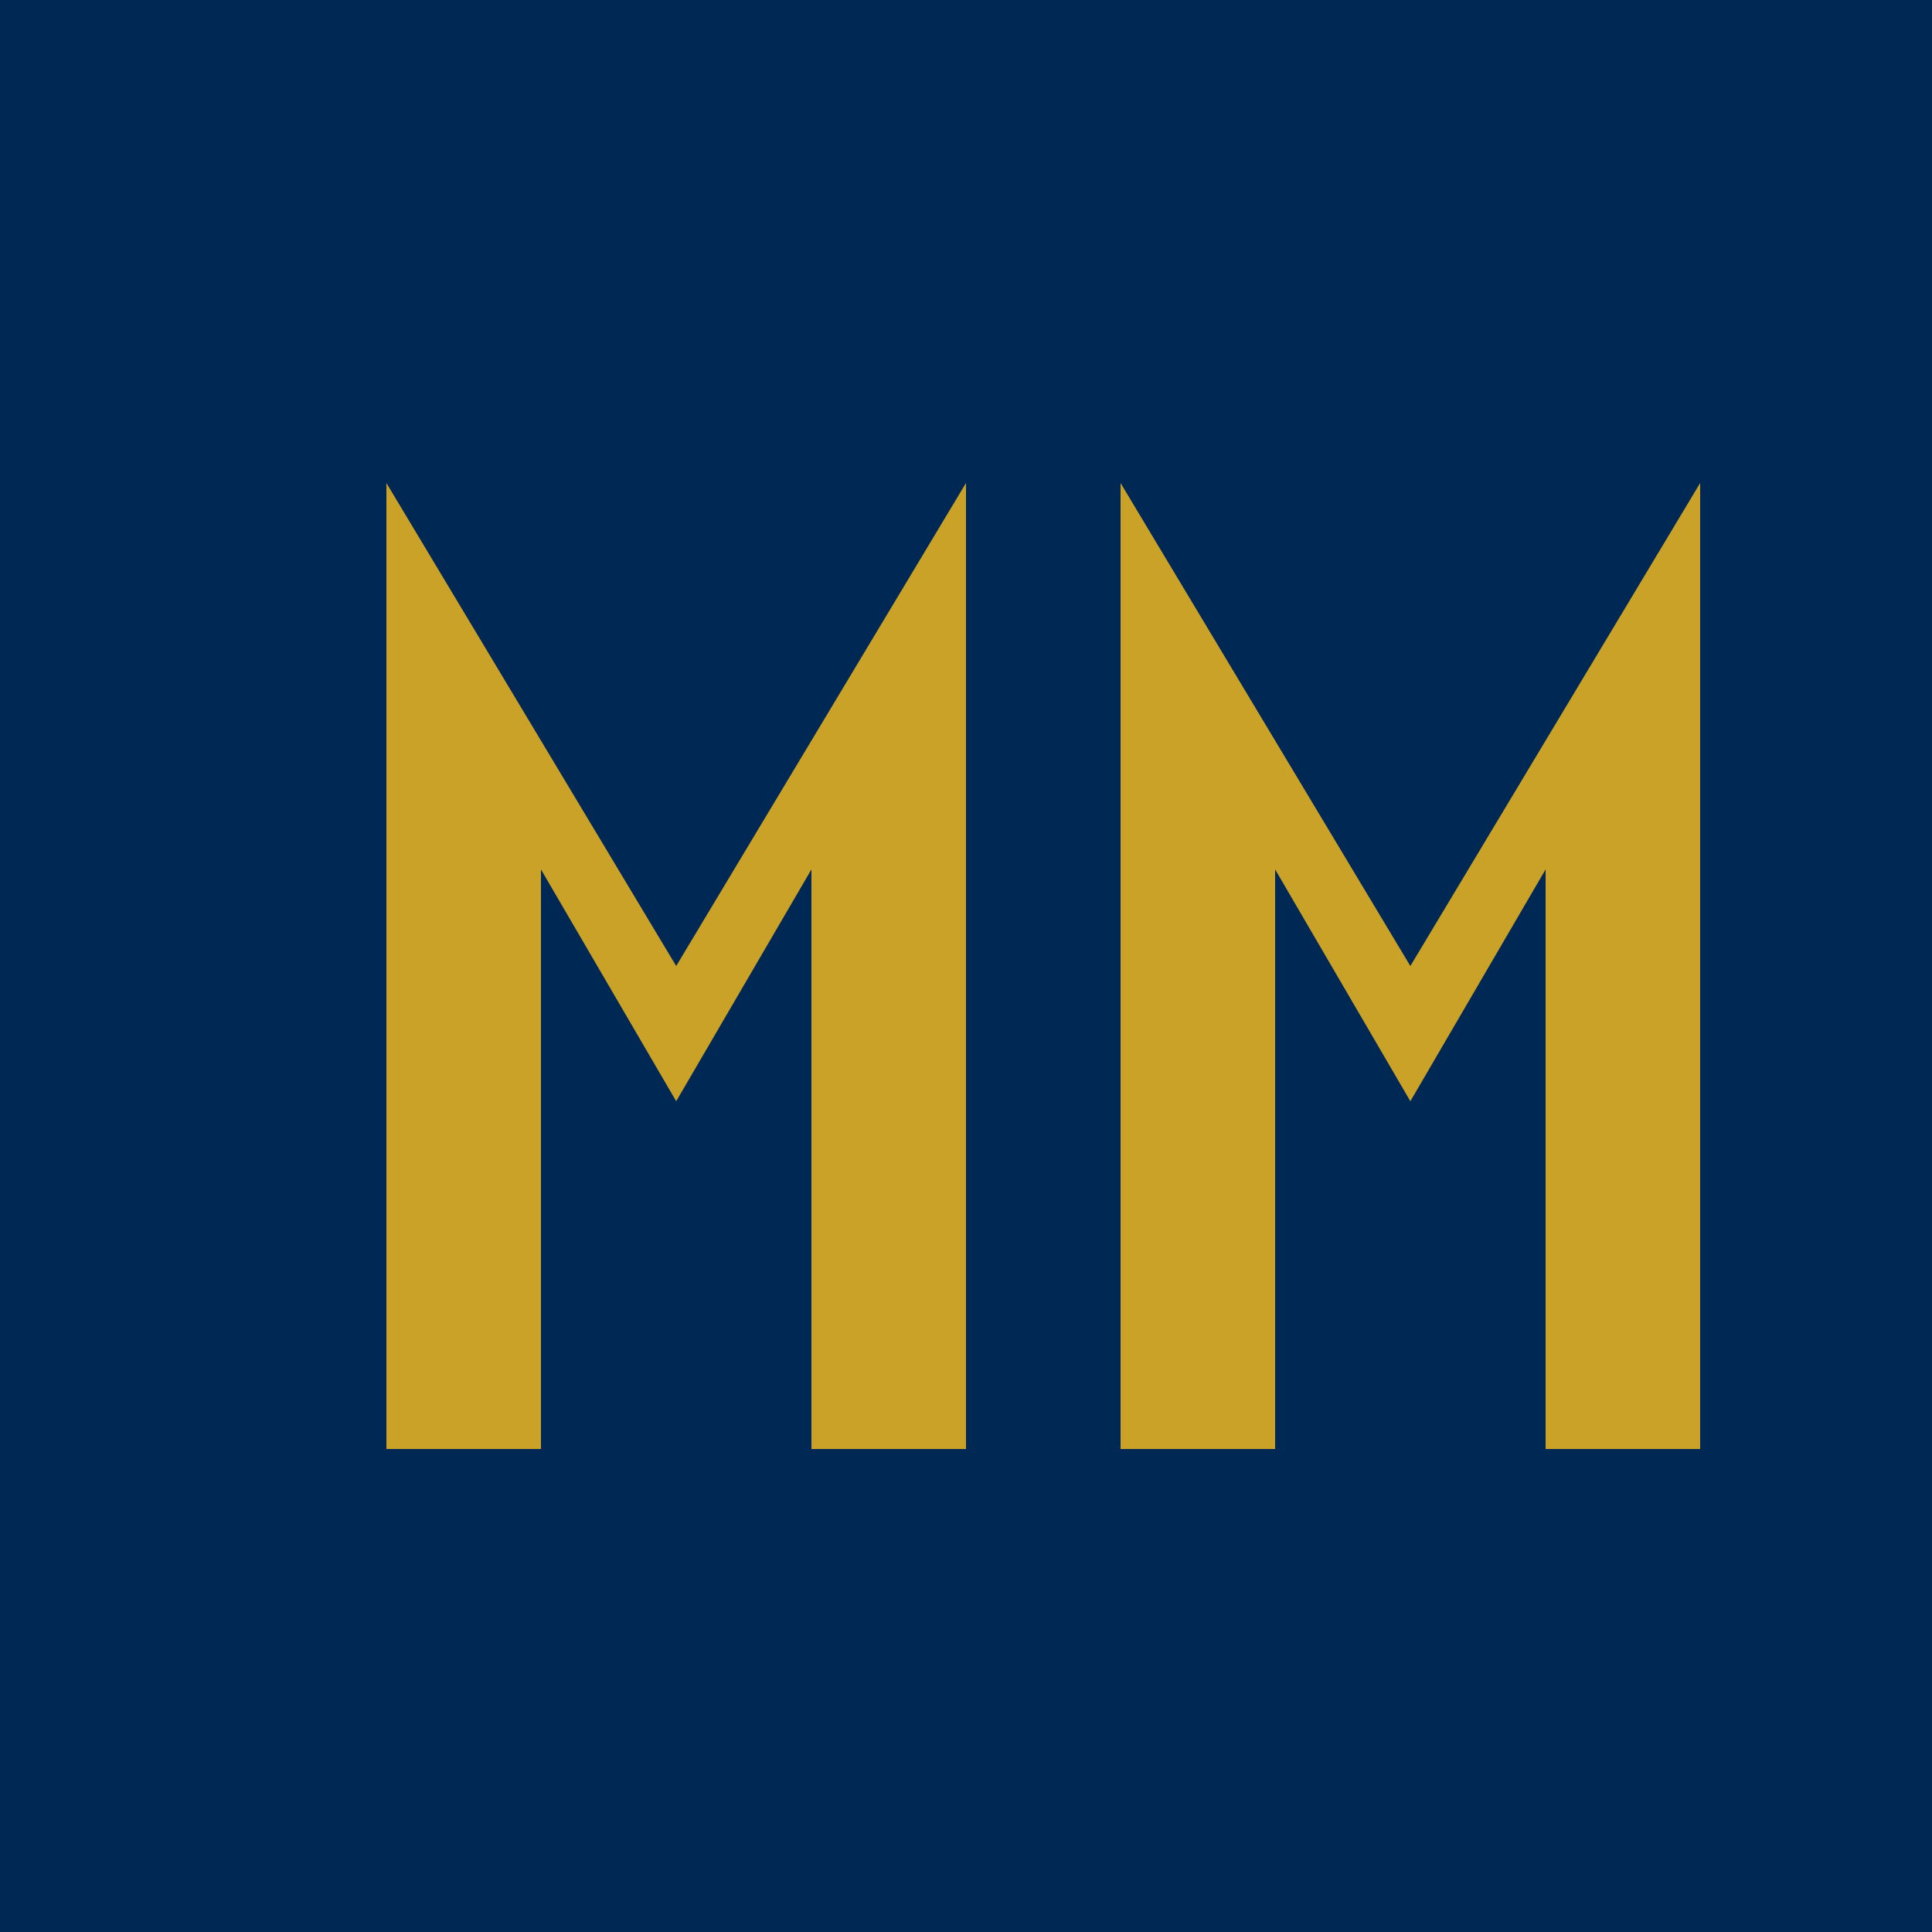
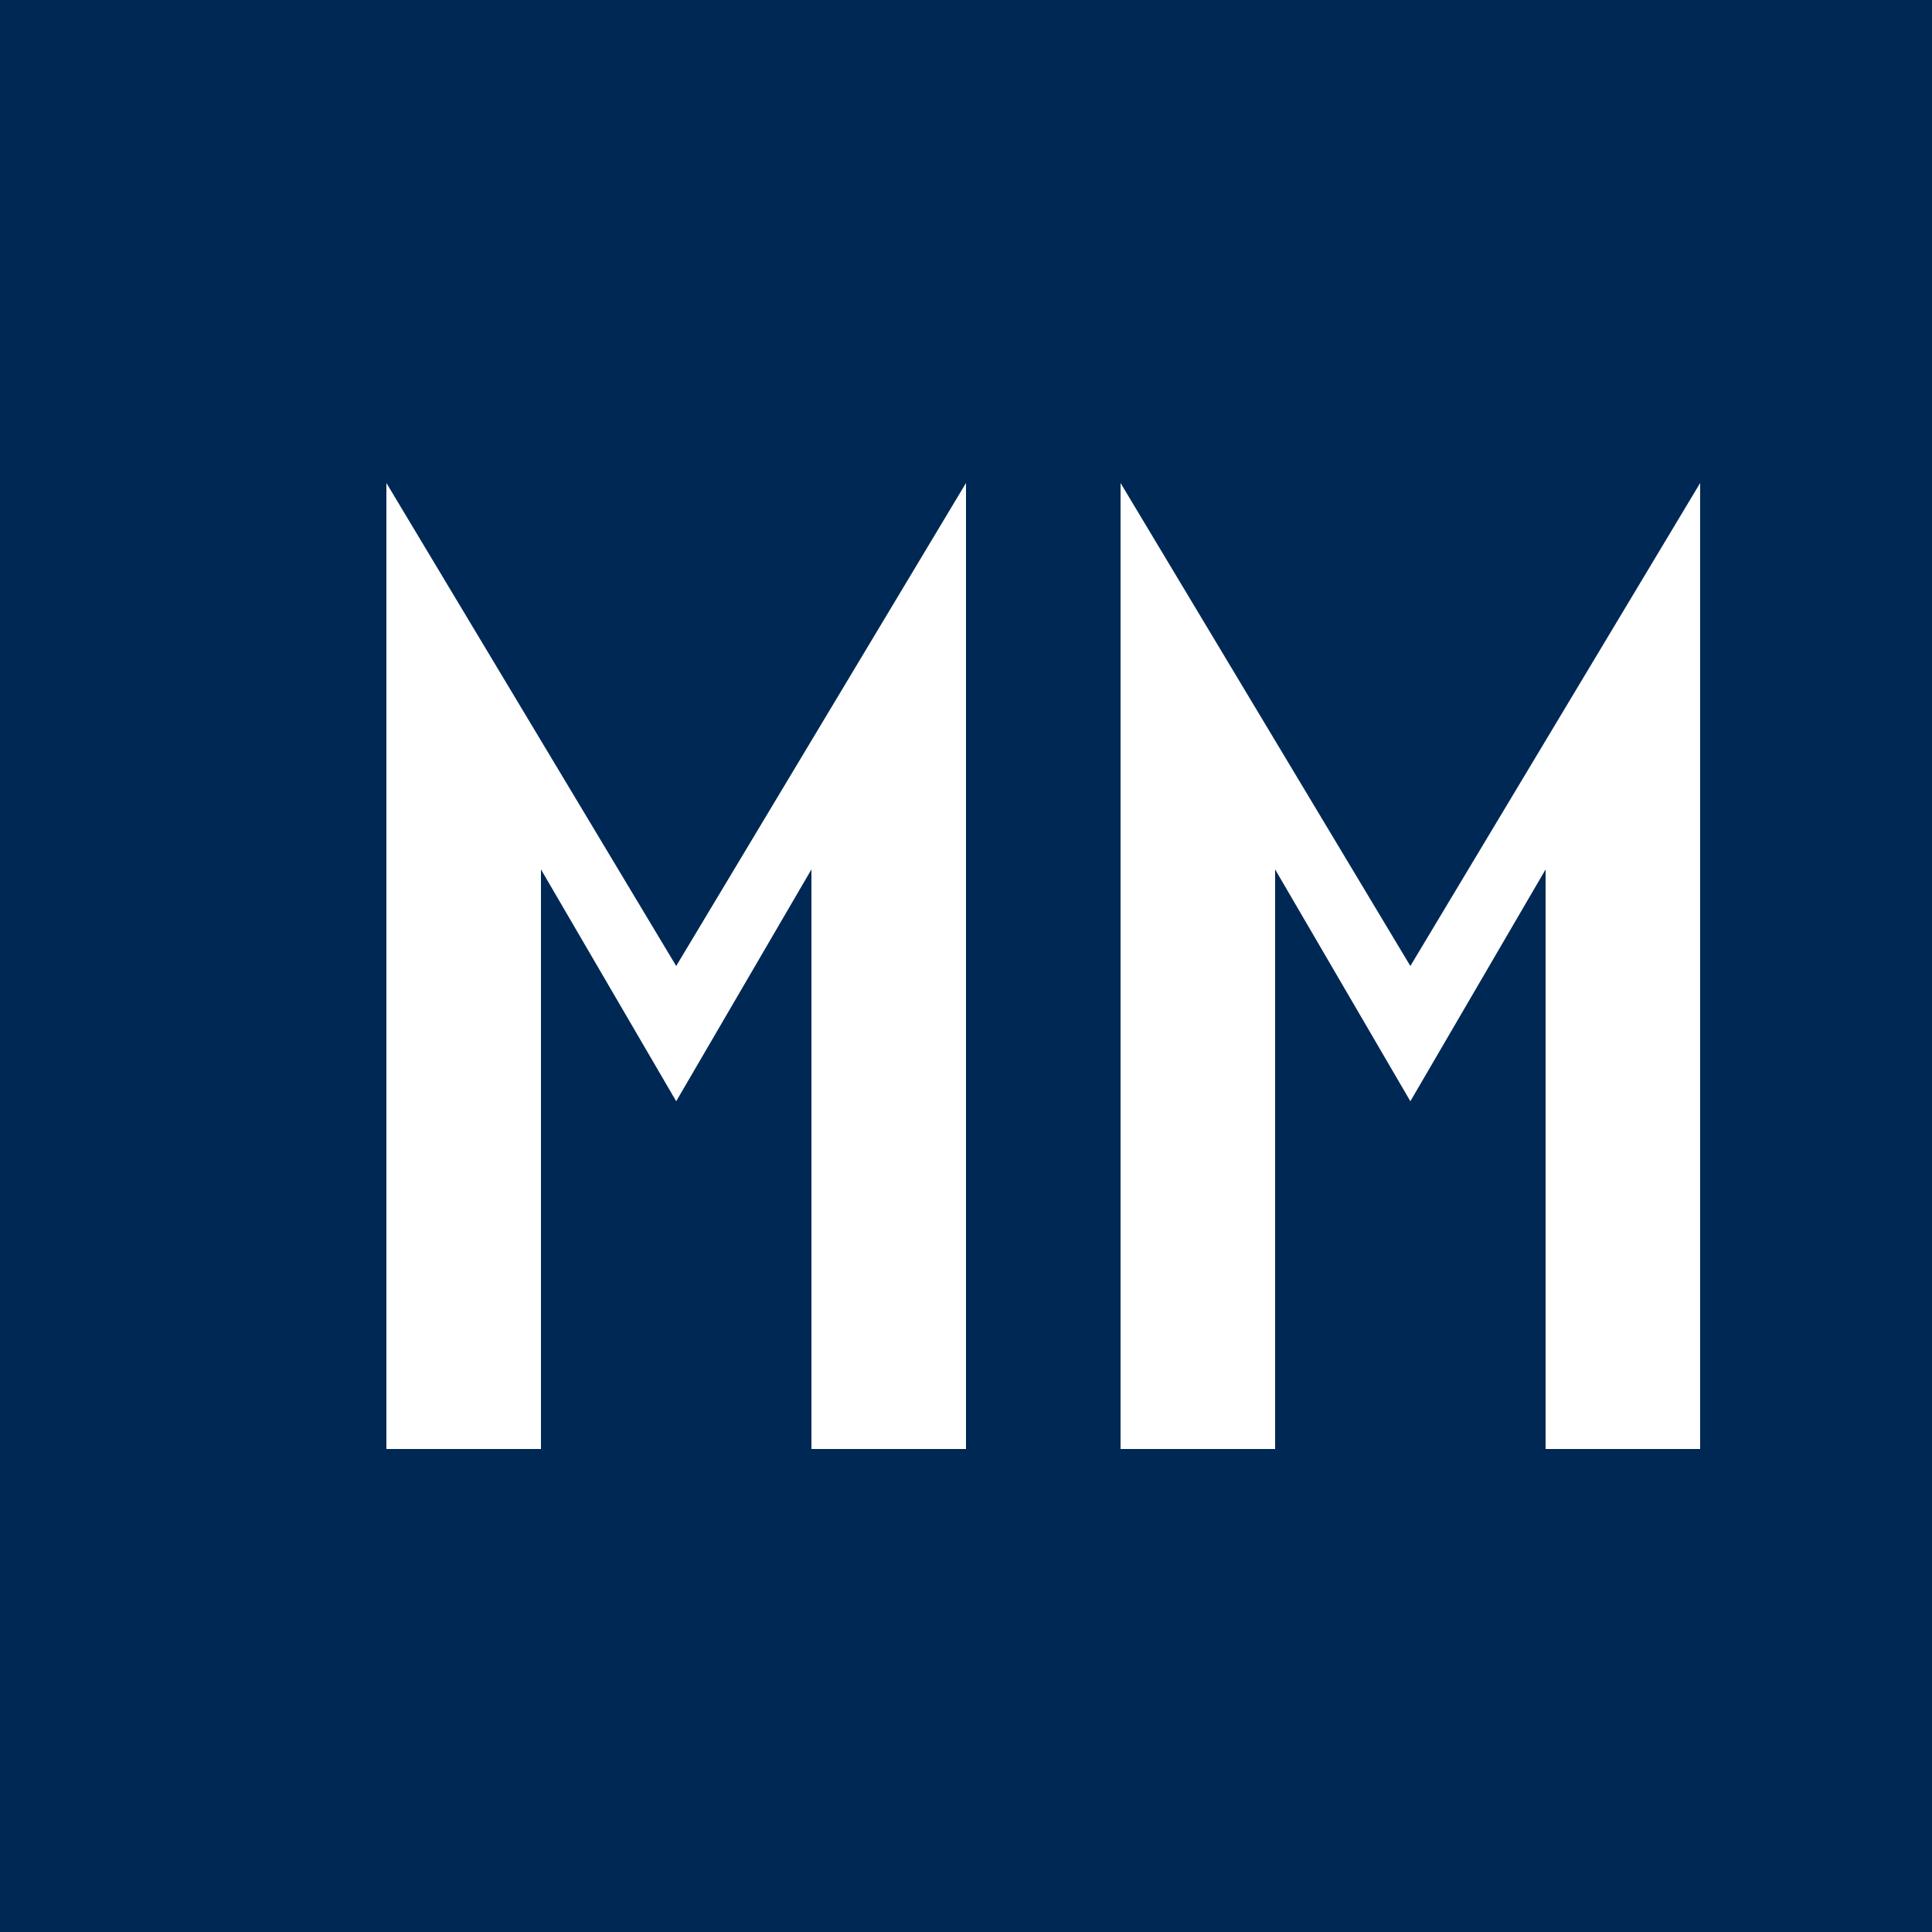
<svg xmlns="http://www.w3.org/2000/svg" viewBox="0 0 100 100">
  <rect width="100" height="100" fill="#002855" />
-   <path d="M20 75V25L35 50L50 25L50 75H42V45L35 57L28 45V75H20Z" fill="#C9A227" />
-   <path d="M58 75V25L73 50L88 25L88 75H80V45L73 57L66 45V75H58Z" fill="#C9A227" />
+   <path d="M20 75V25L35 50L50 25L50 75H42V45L35 57L28 45V75H20Z" fill="#FFFFFF" />
+   <path d="M58 75V25L73 50L88 25L88 75H80V45L73 57L66 45V75H58Z" fill="#FFFFFF" />
</svg>
